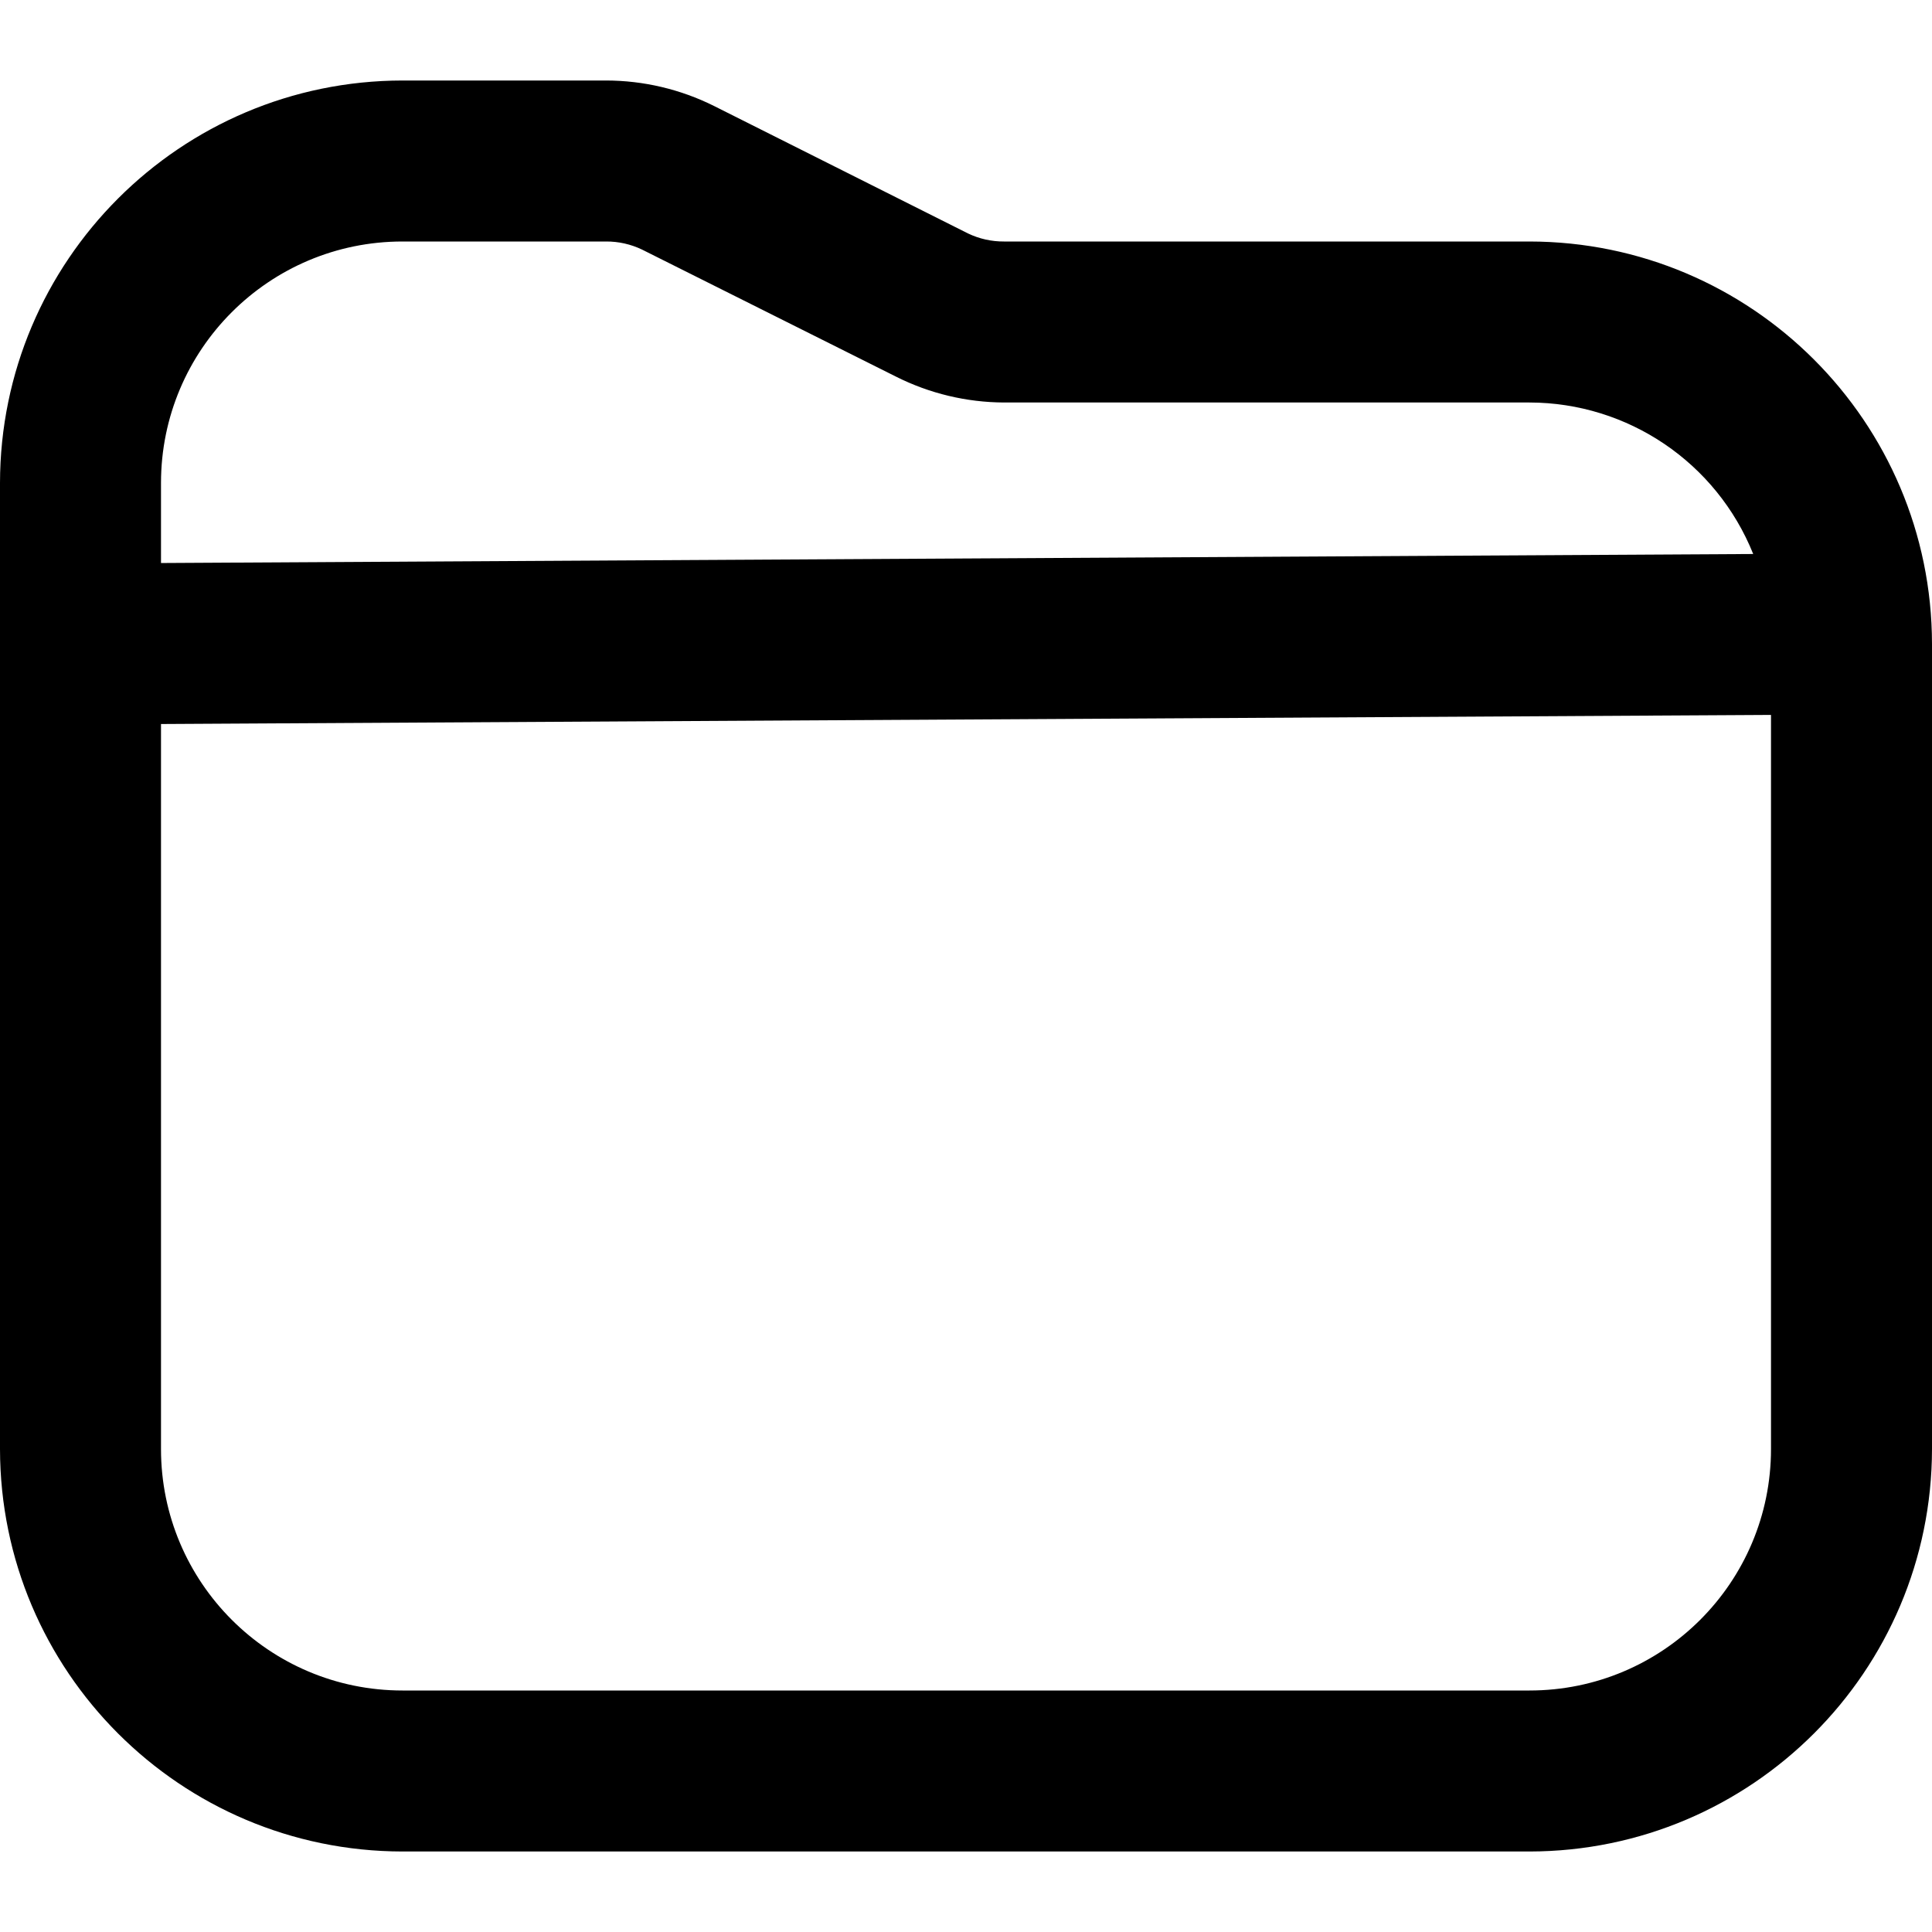
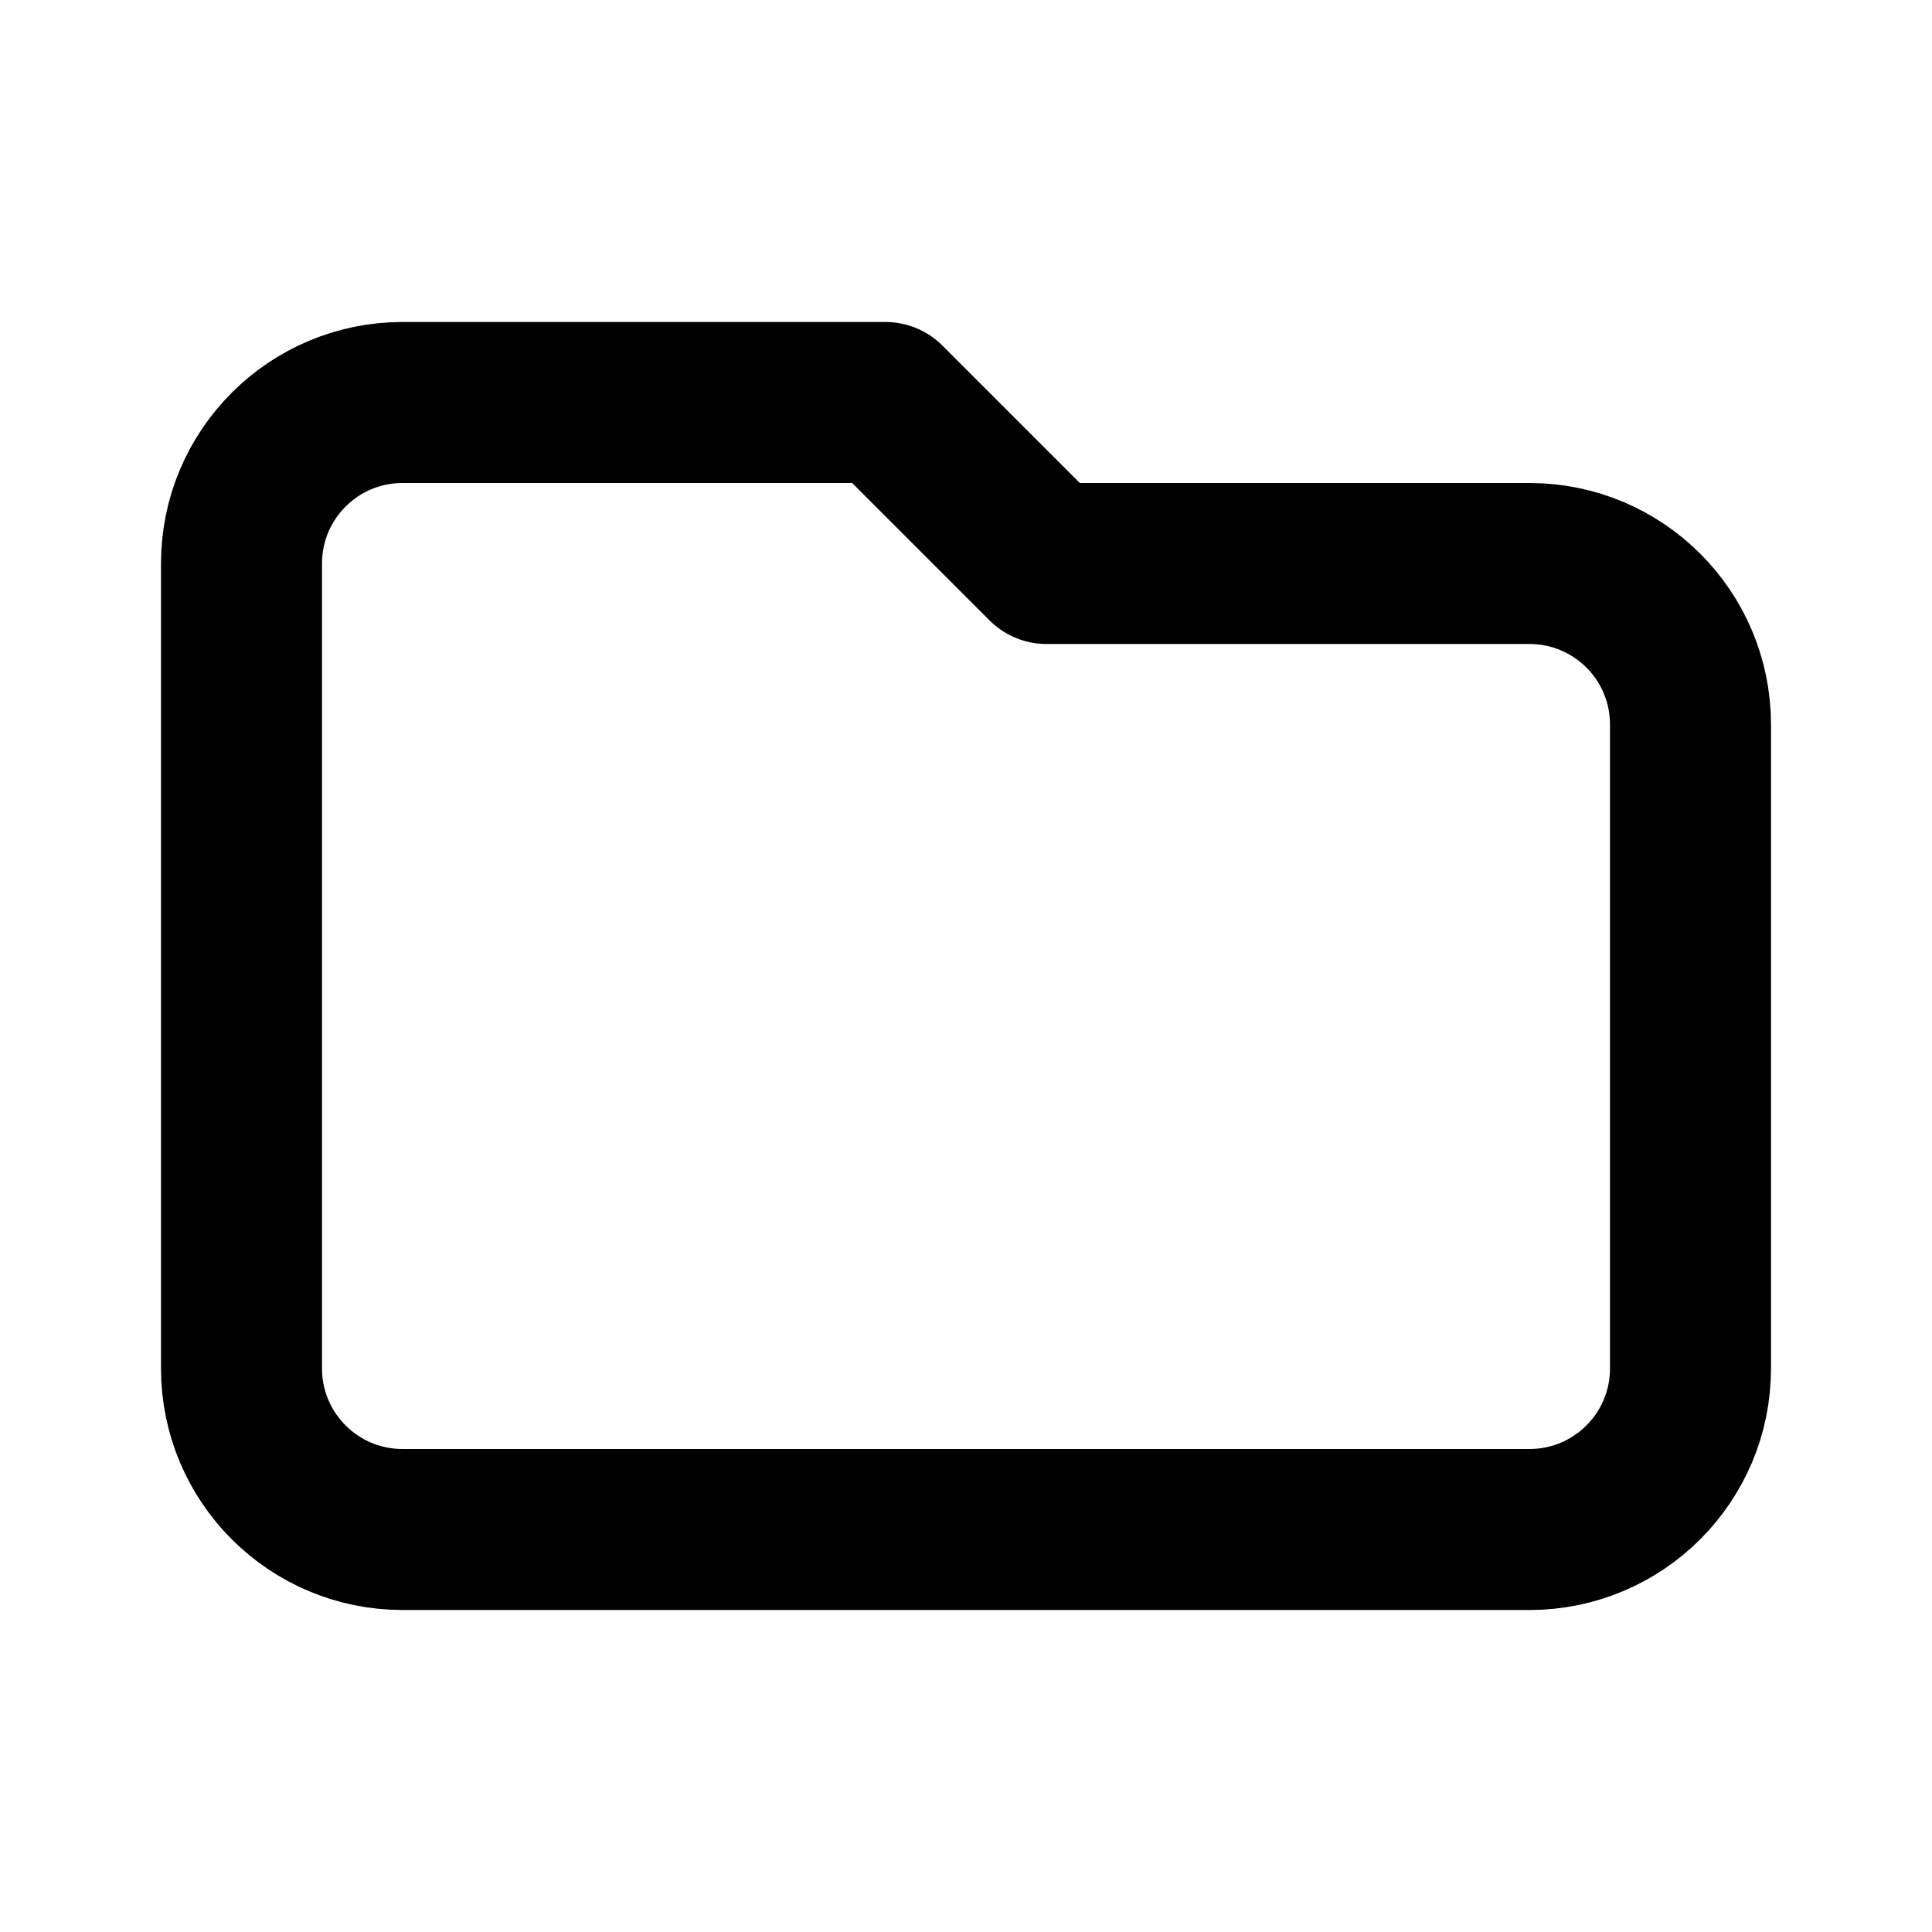
- <svg xmlns="http://www.w3.org/2000/svg" id="Outline" viewBox="0 0 24 24" width="512" height="512">
-   <path d="M19,3H12.472a1.019,1.019,0,0,1-.447-.1L8.869,1.316A3.014,3.014,0,0,0,7.528,1H5A5.006,5.006,0,0,0,0,6V18a5.006,5.006,0,0,0,5,5H19a5.006,5.006,0,0,0,5-5V8A5.006,5.006,0,0,0,19,3ZM5,3H7.528a1.019,1.019,0,0,1,.447.1l3.156,1.579A3.014,3.014,0,0,0,12.472,5H19a3,3,0,0,1,2.779,1.882L2,6.994V6A3,3,0,0,1,5,3ZM19,21H5a3,3,0,0,1-3-3V8.994l20-.113V18A3,3,0,0,1,19,21Z" fill="currentColor" />
+ <svg xmlns="http://www.w3.org/2000/svg" fill="none" viewBox="0 0 24 24" stroke-width="2" stroke="currentColor" aria-hidden="true">
+   <path stroke-linecap="round" stroke-linejoin="round" d="M3 7v10a2 2 0 002 2h14a2 2 0 002-2V9a2 2 0 00-2-2h-6l-2-2H5a2 2 0 00-2 2z" />
</svg>
